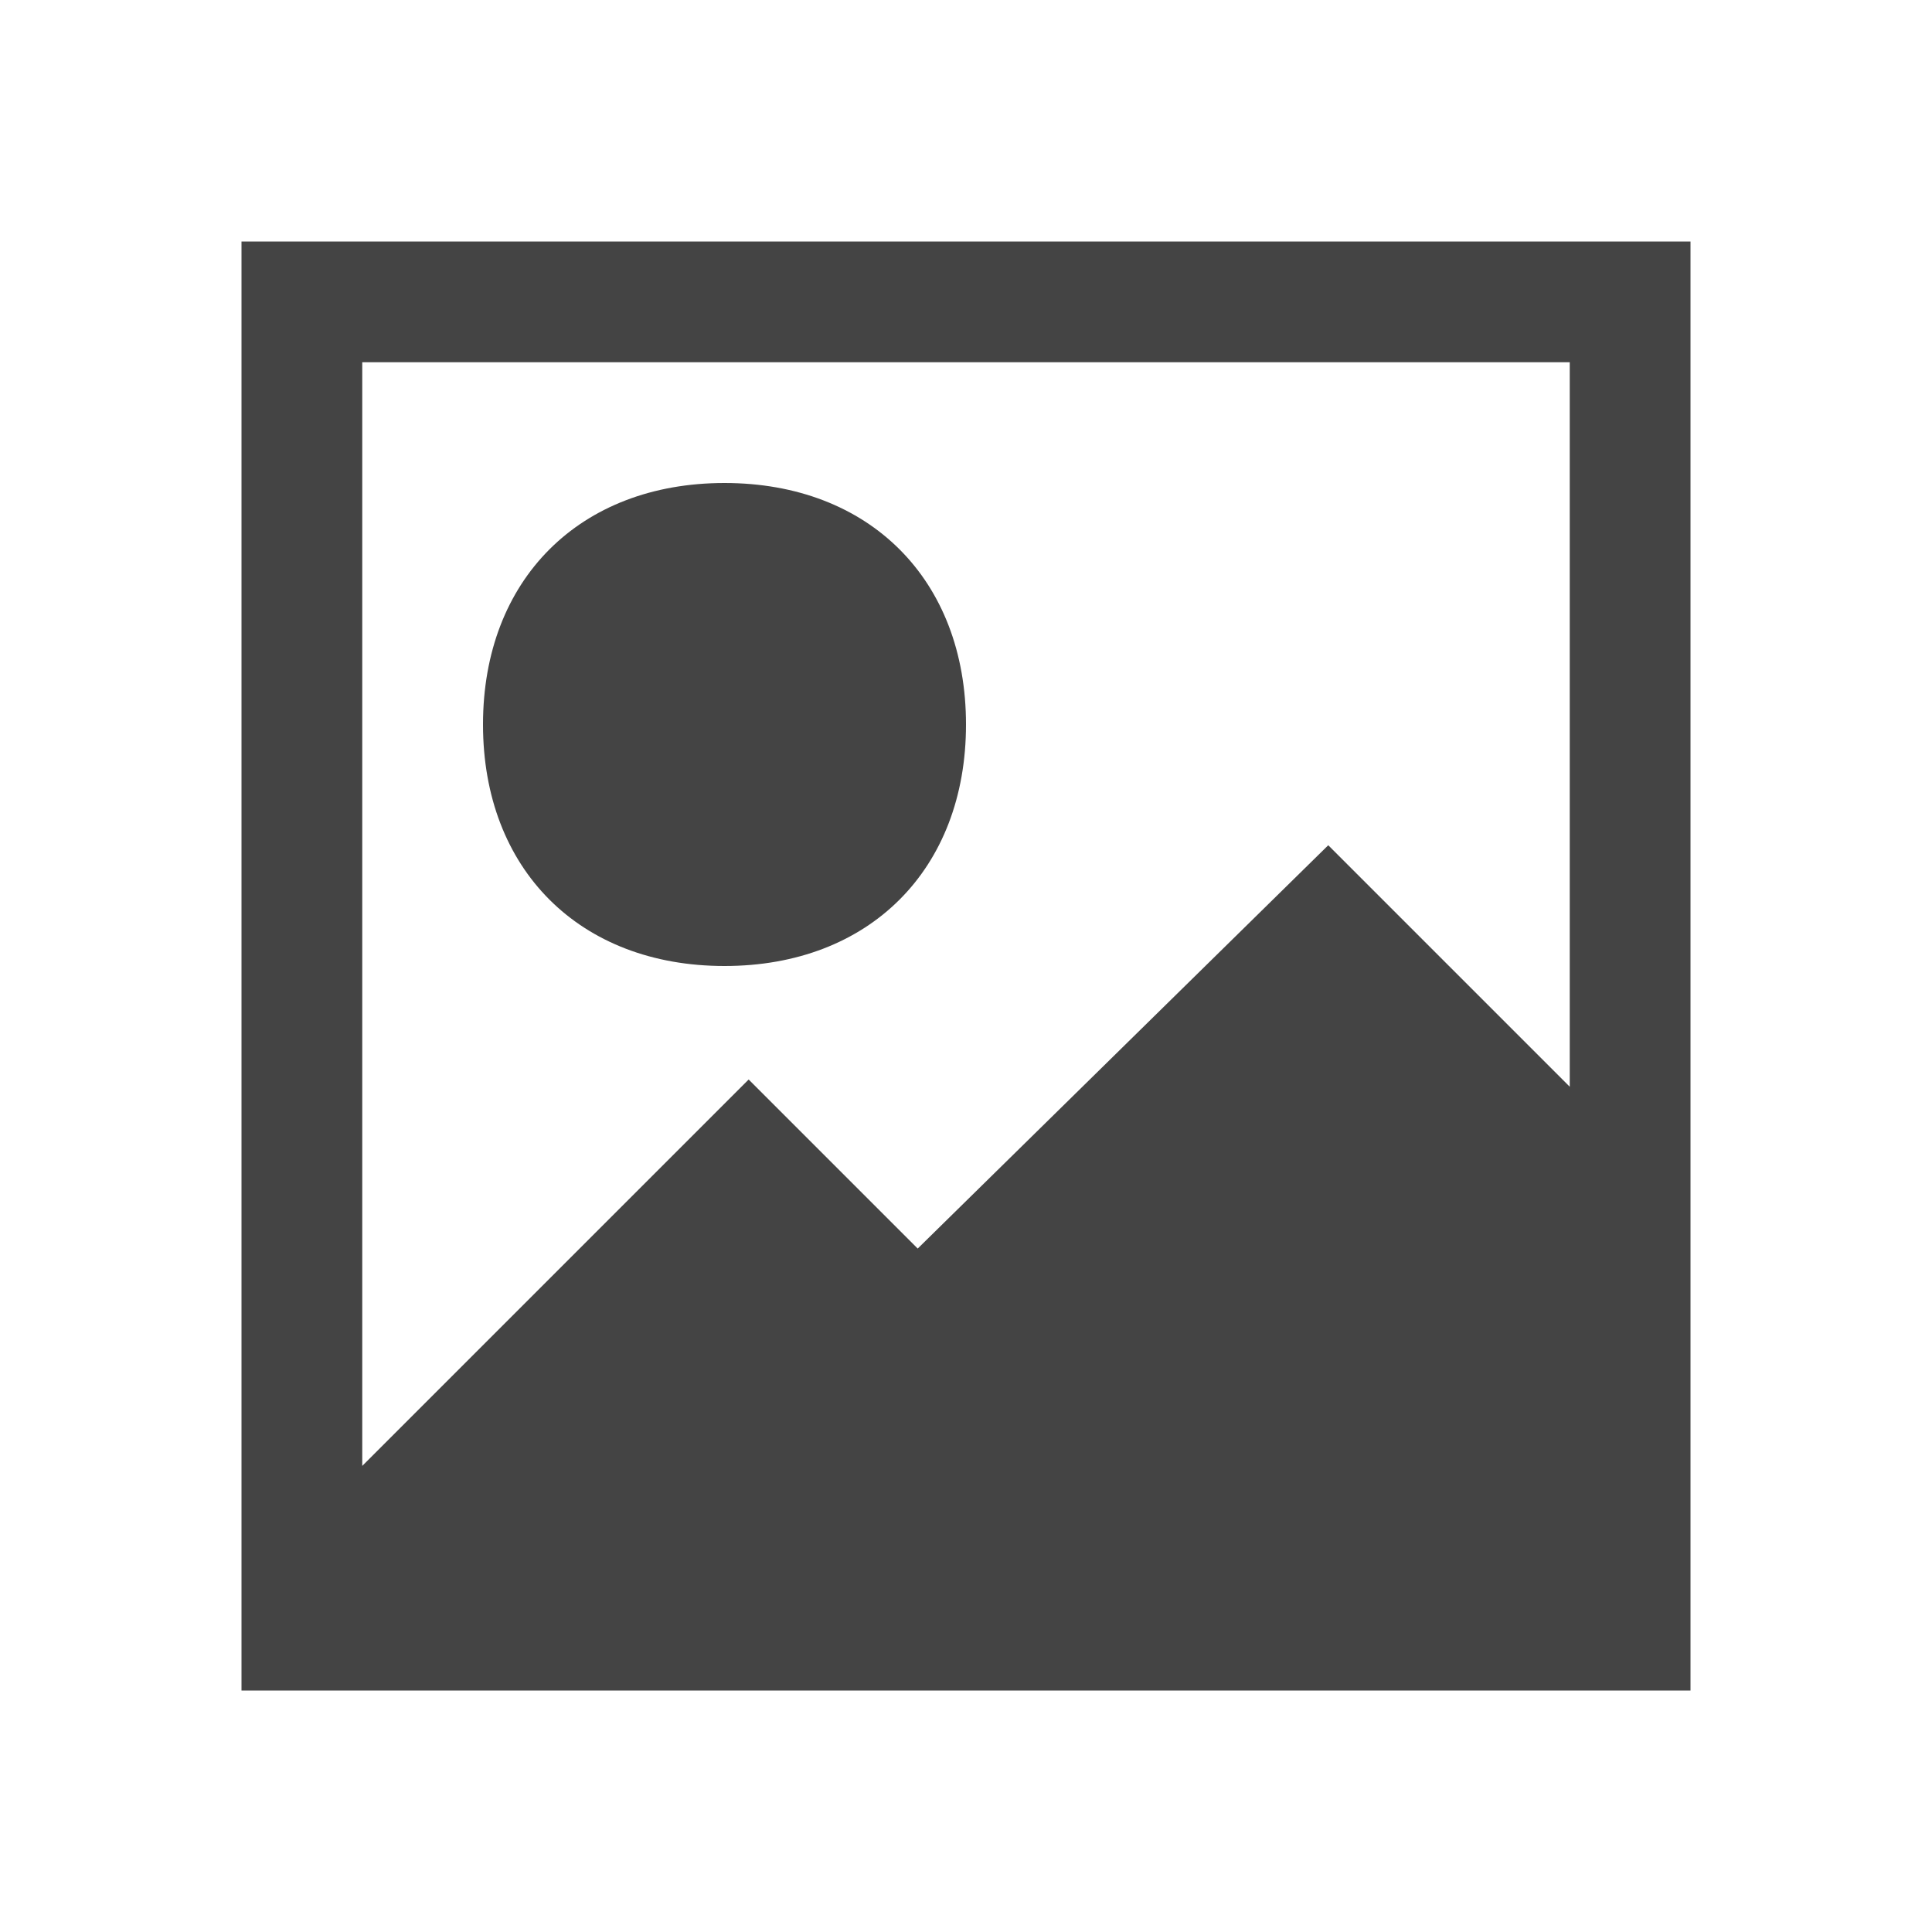
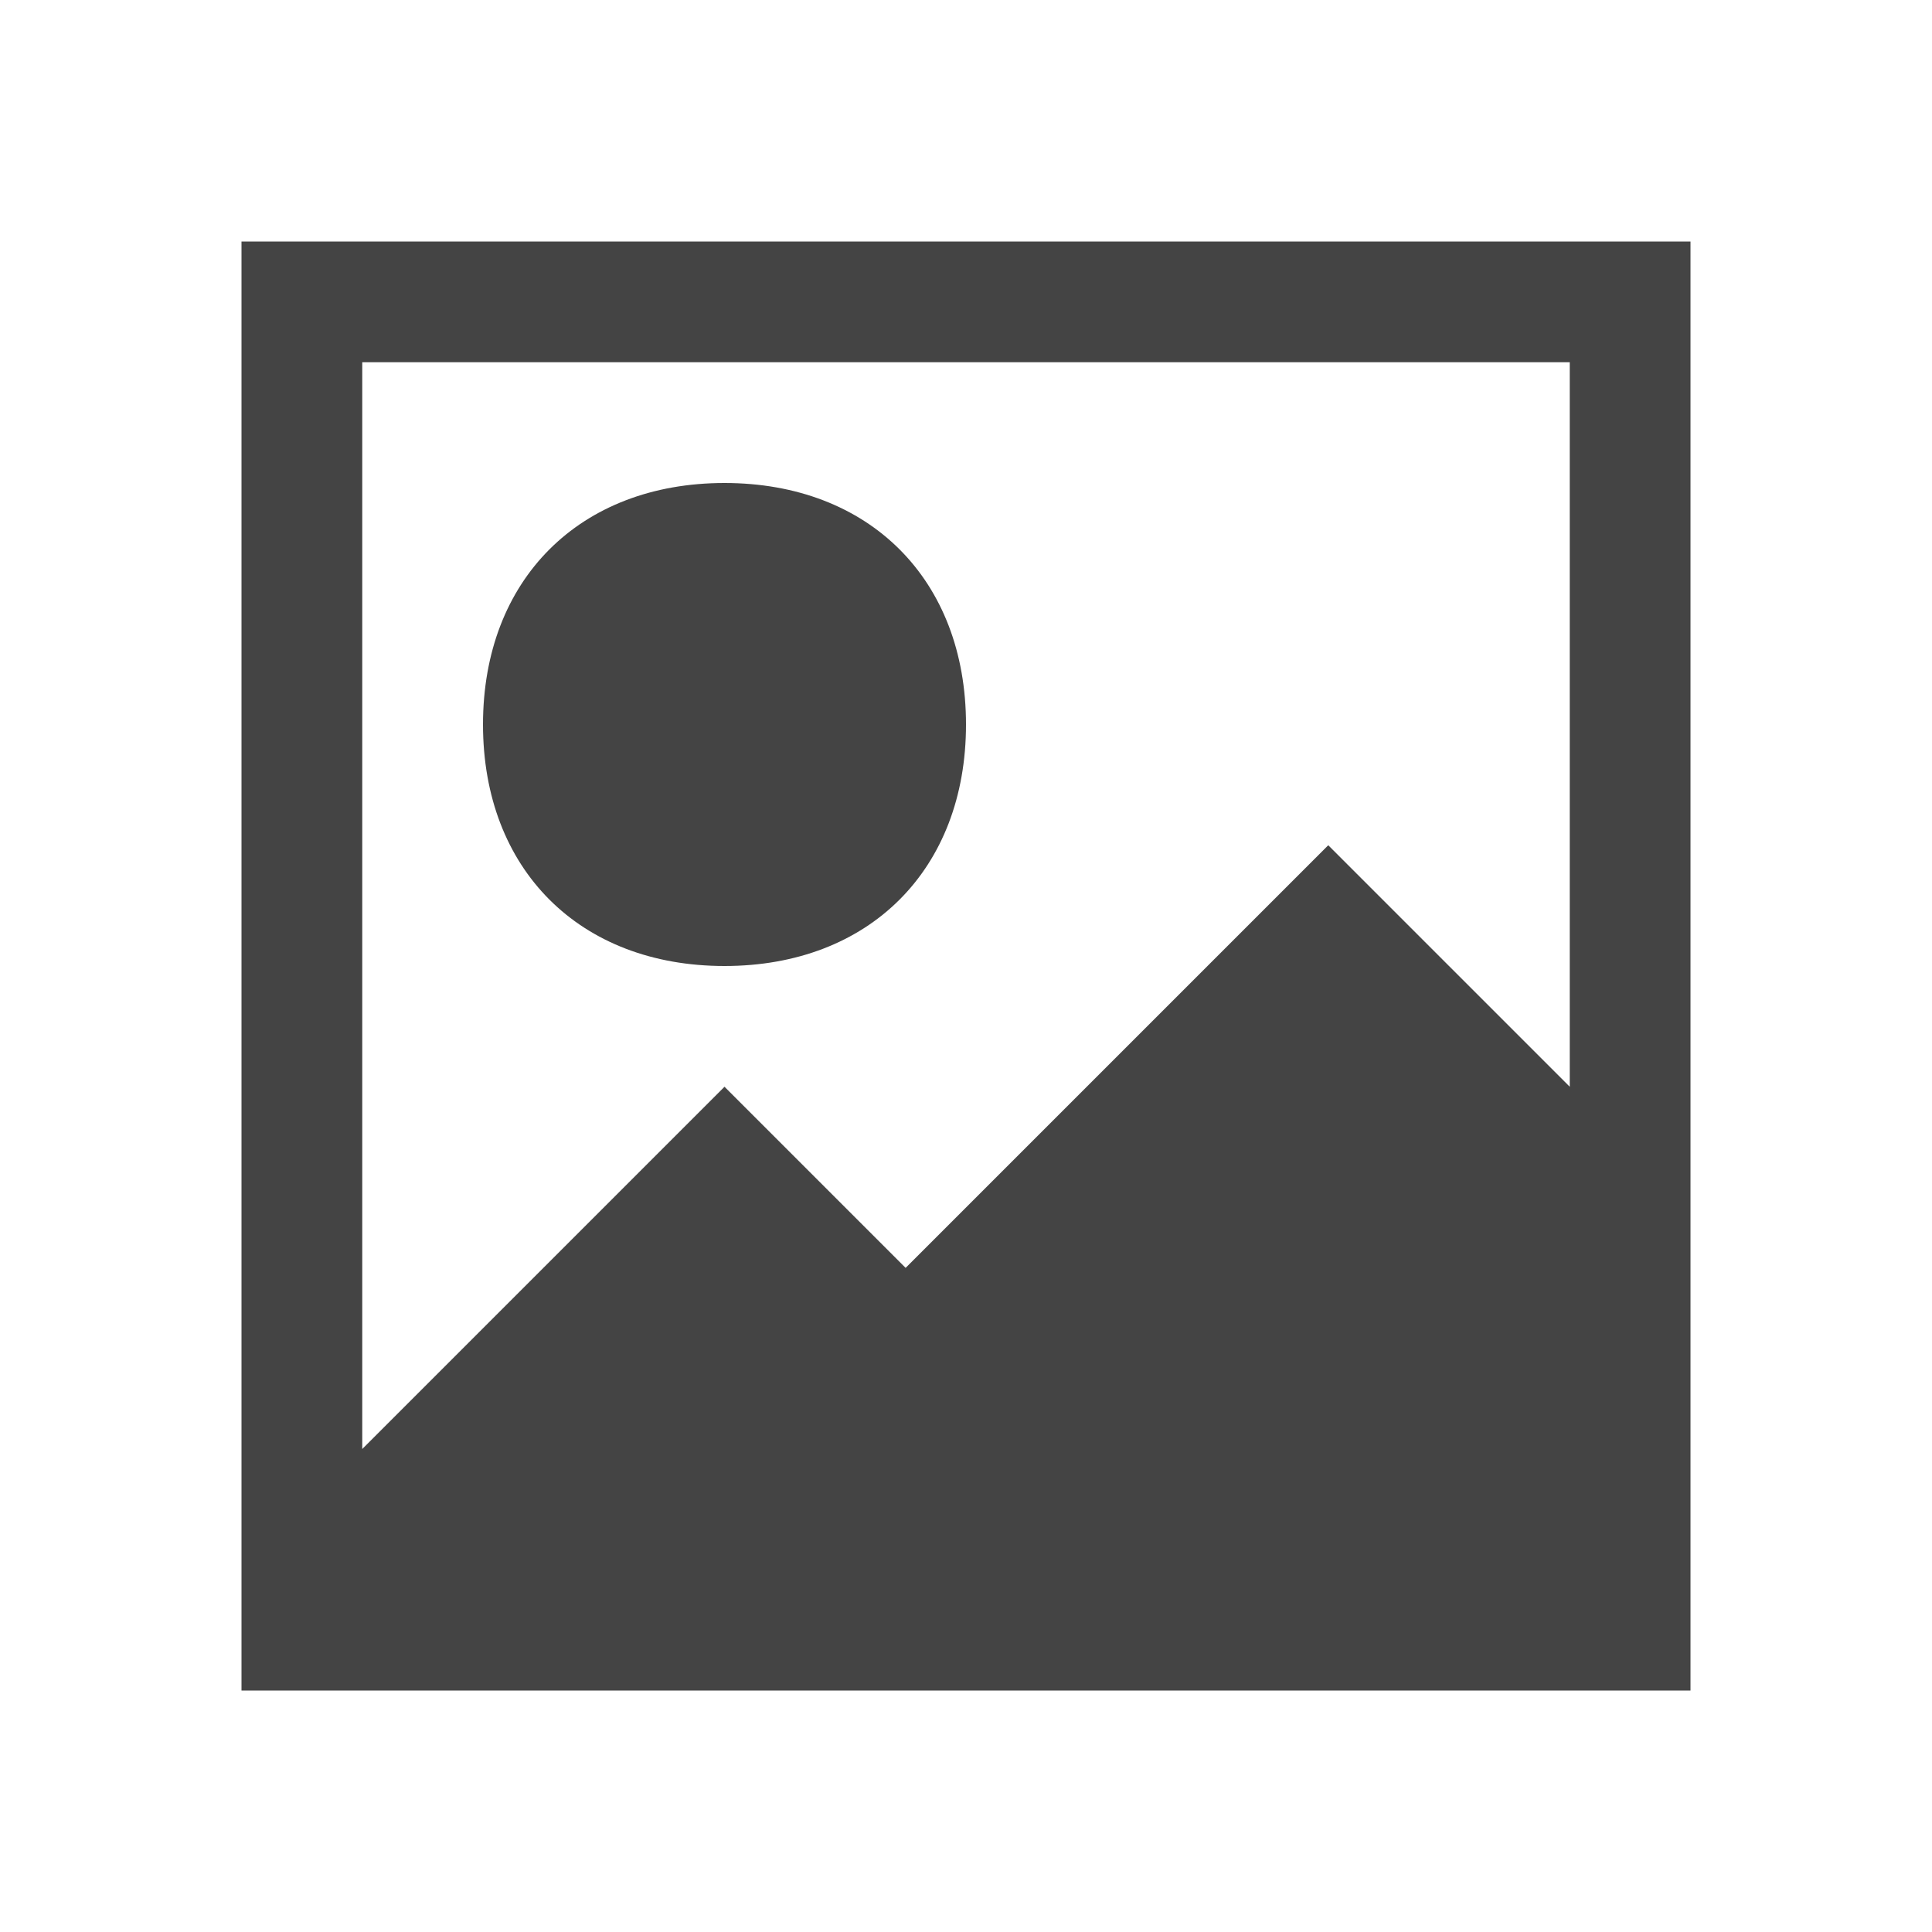
- <svg xmlns="http://www.w3.org/2000/svg" width="32" height="32" version="1.1" viewBox="0 0 8 8">
-   <path d="m1 1v6h6v-6zm0.5 0.5h5v3l-1-1-1.7 1.67-0.7-0.7-1.6 1.6zm1.5 0.5c-0.6 0-1 0.4-1 1s0.4 1 1 1 1-0.4 1-1-0.4-1-1-1z" fill="#444" />
+ <svg xmlns="http://www.w3.org/2000/svg" version="1.1" viewBox="0 0 32 32">
+   <path d="m4 4v24h24v-24zm2 2h20v12l-4-4-7 7-3-3-6 6zm6 2c-2.4 0-4 1.6-4 4s1.6 4 4 4 4-1.6 4-4-1.6-4-4-4z" fill="#444" />
</svg>
